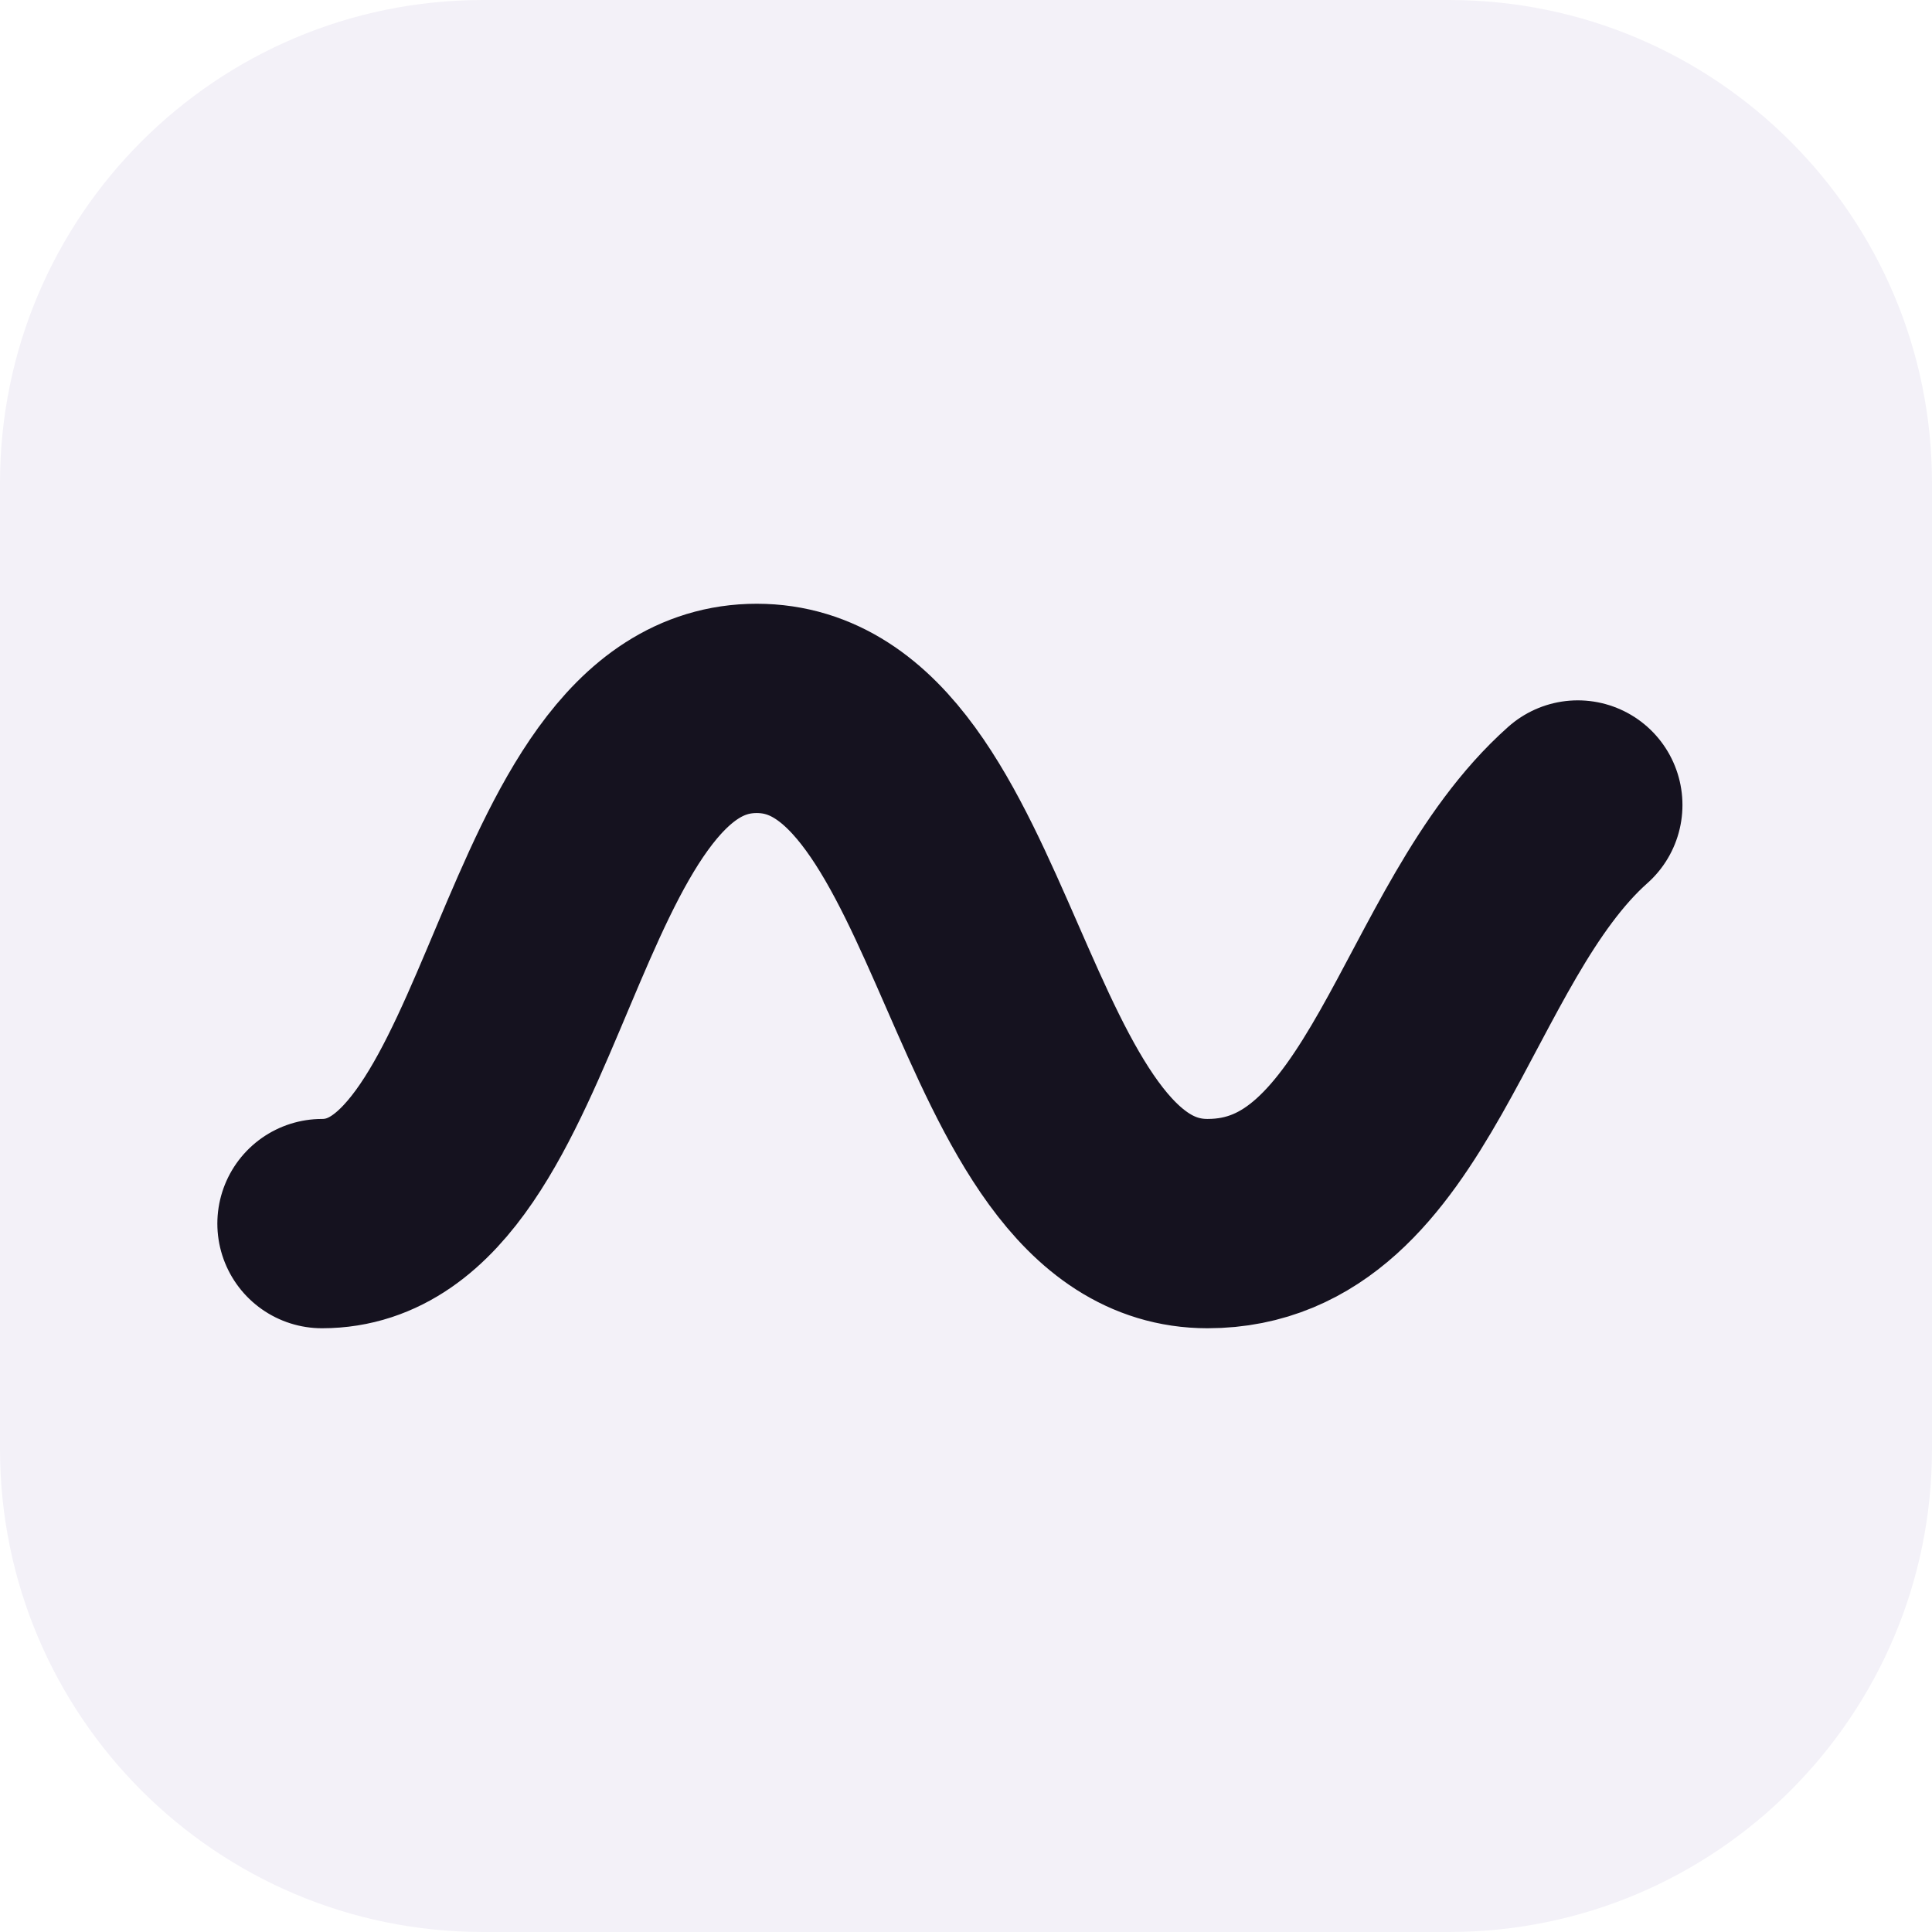
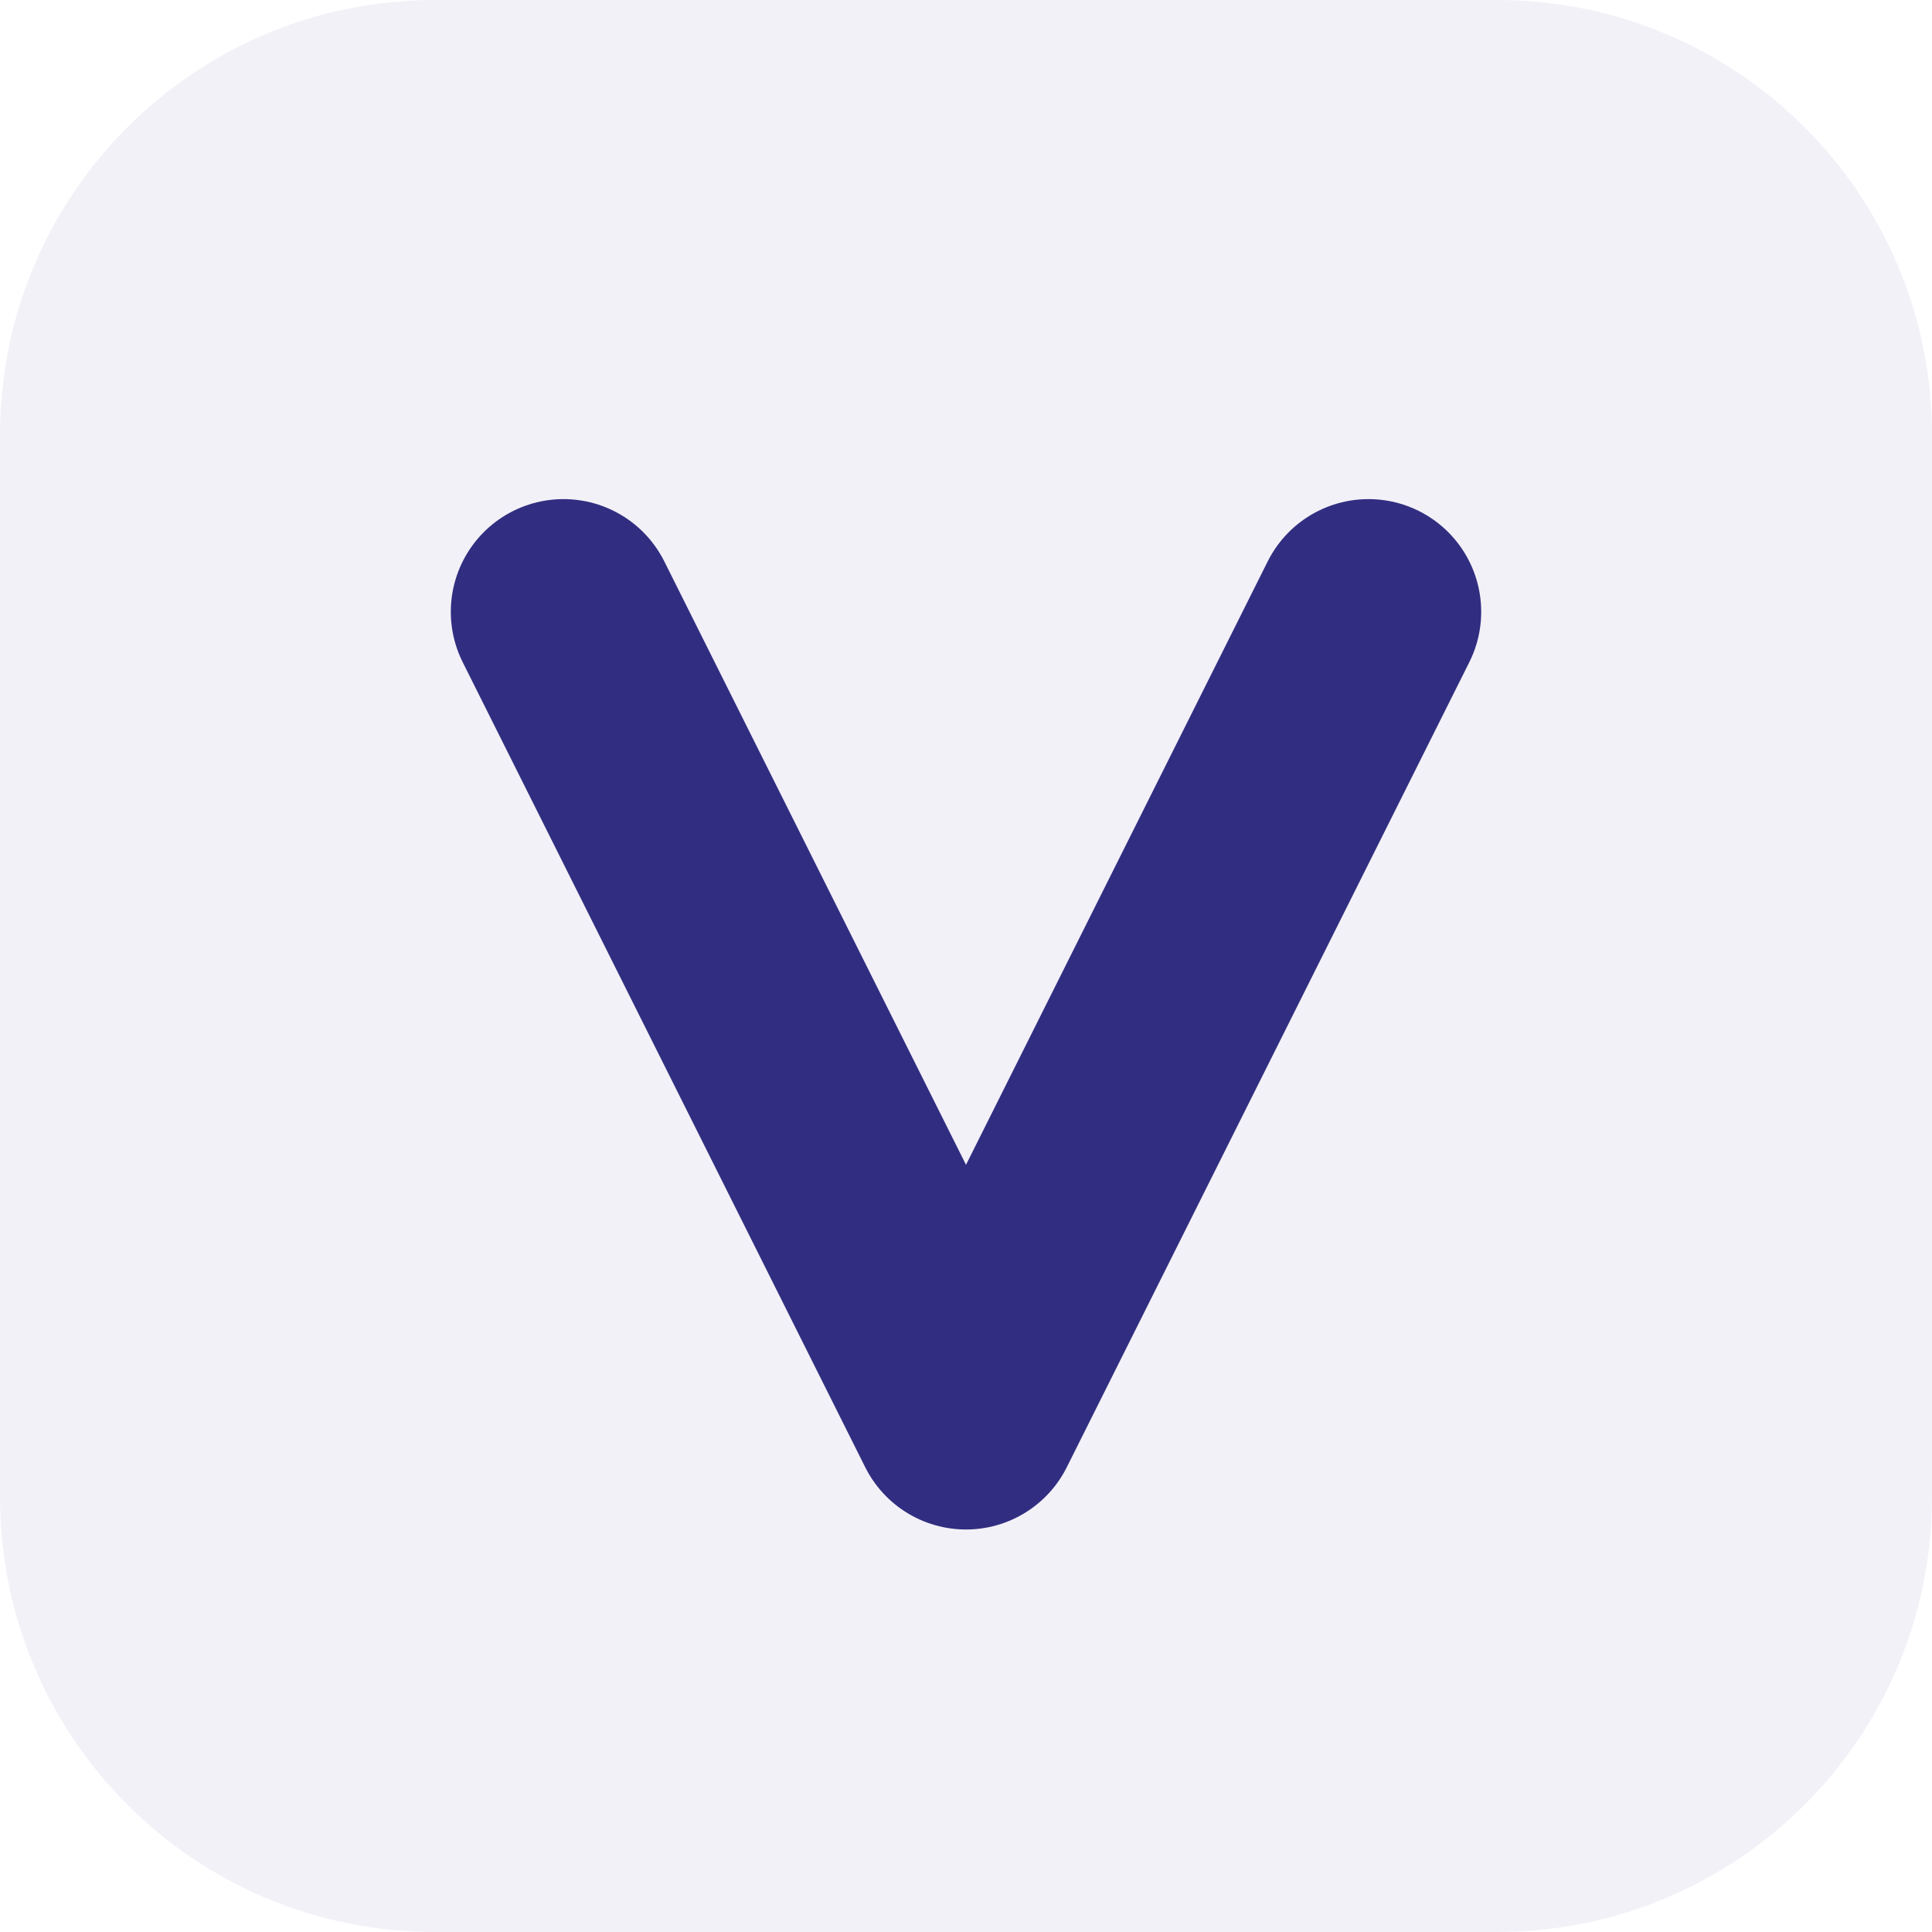
<svg xmlns="http://www.w3.org/2000/svg" width="120" height="120" viewBox="0 0 120 120" fill="none">
-   <rect width="120" height="120" rx="30" fill="#F3F1F8" />
-   <path d="M20 76 C 33 76 33 44 47 44 C 61 44 61 76 75 76 C 87 76 89 58 98 50" stroke="#15121F" stroke-width="13" stroke-linecap="round" />
+   <rect width="120" height="120" rx="27" fill="#F3F1F8" />
+   <path d="M35 38 L60 88 L85 38" stroke="#312E81" stroke-width="14" stroke-linecap="round" stroke-linejoin="round" />
</svg>
